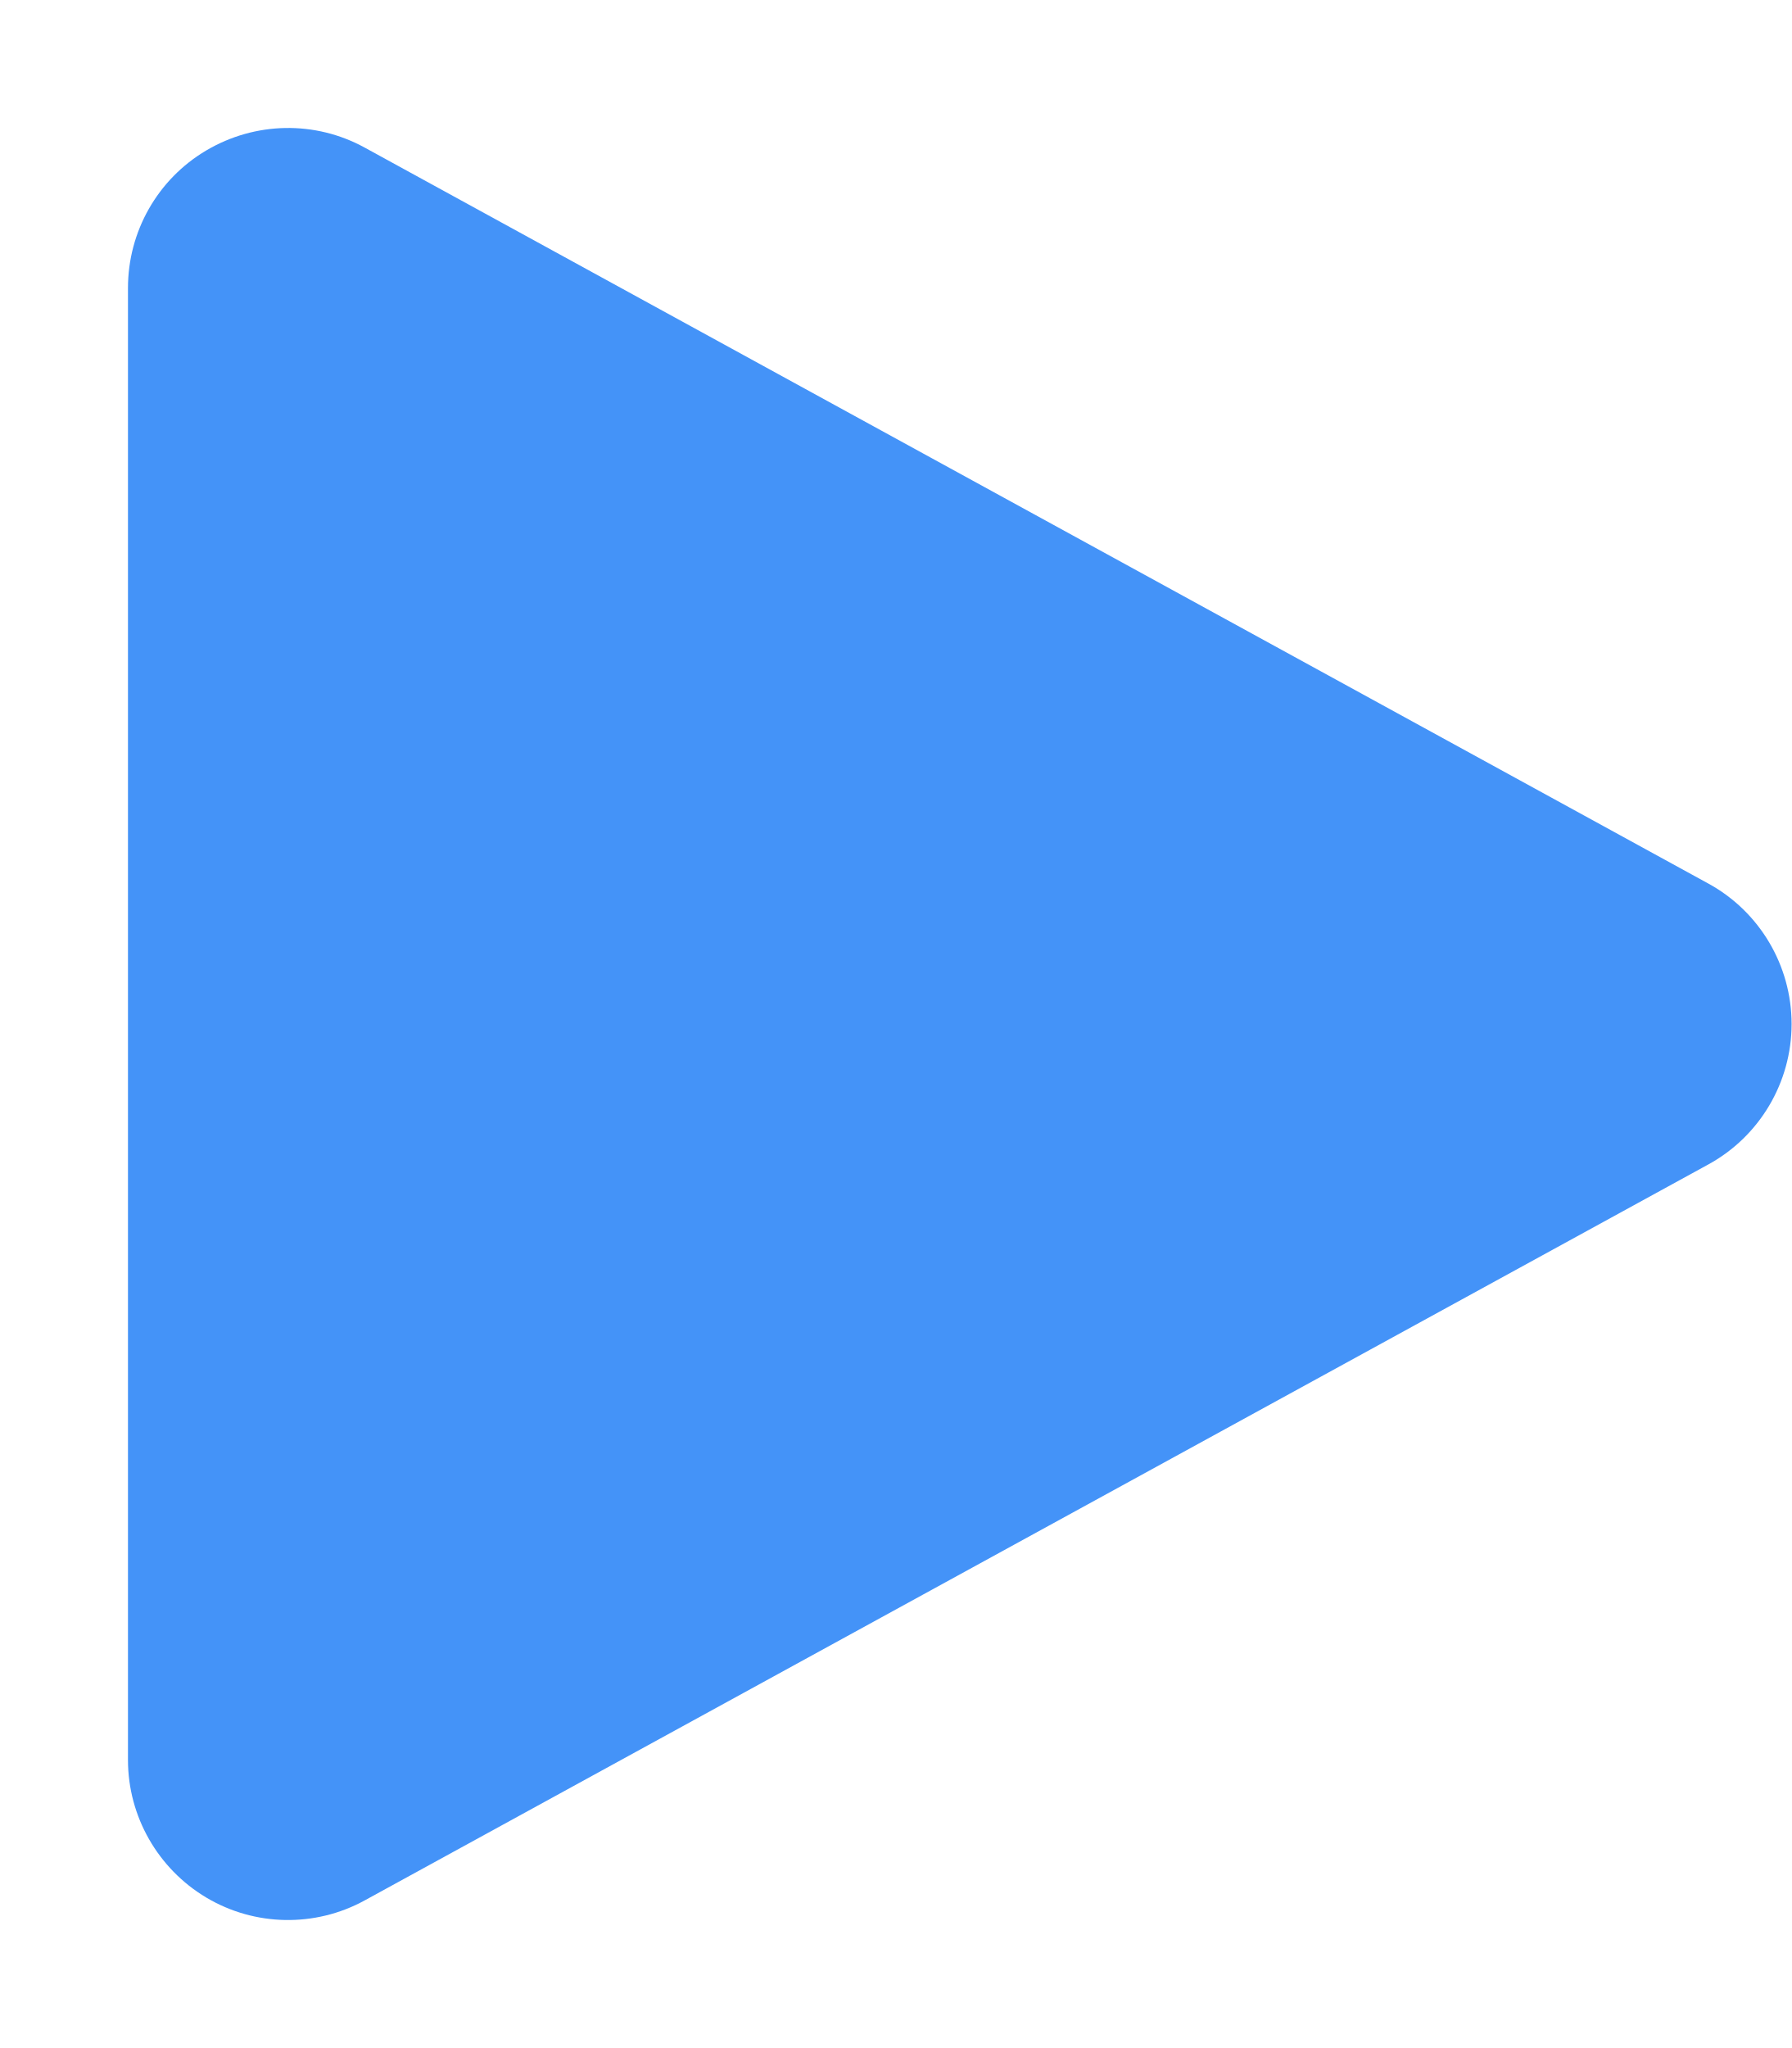
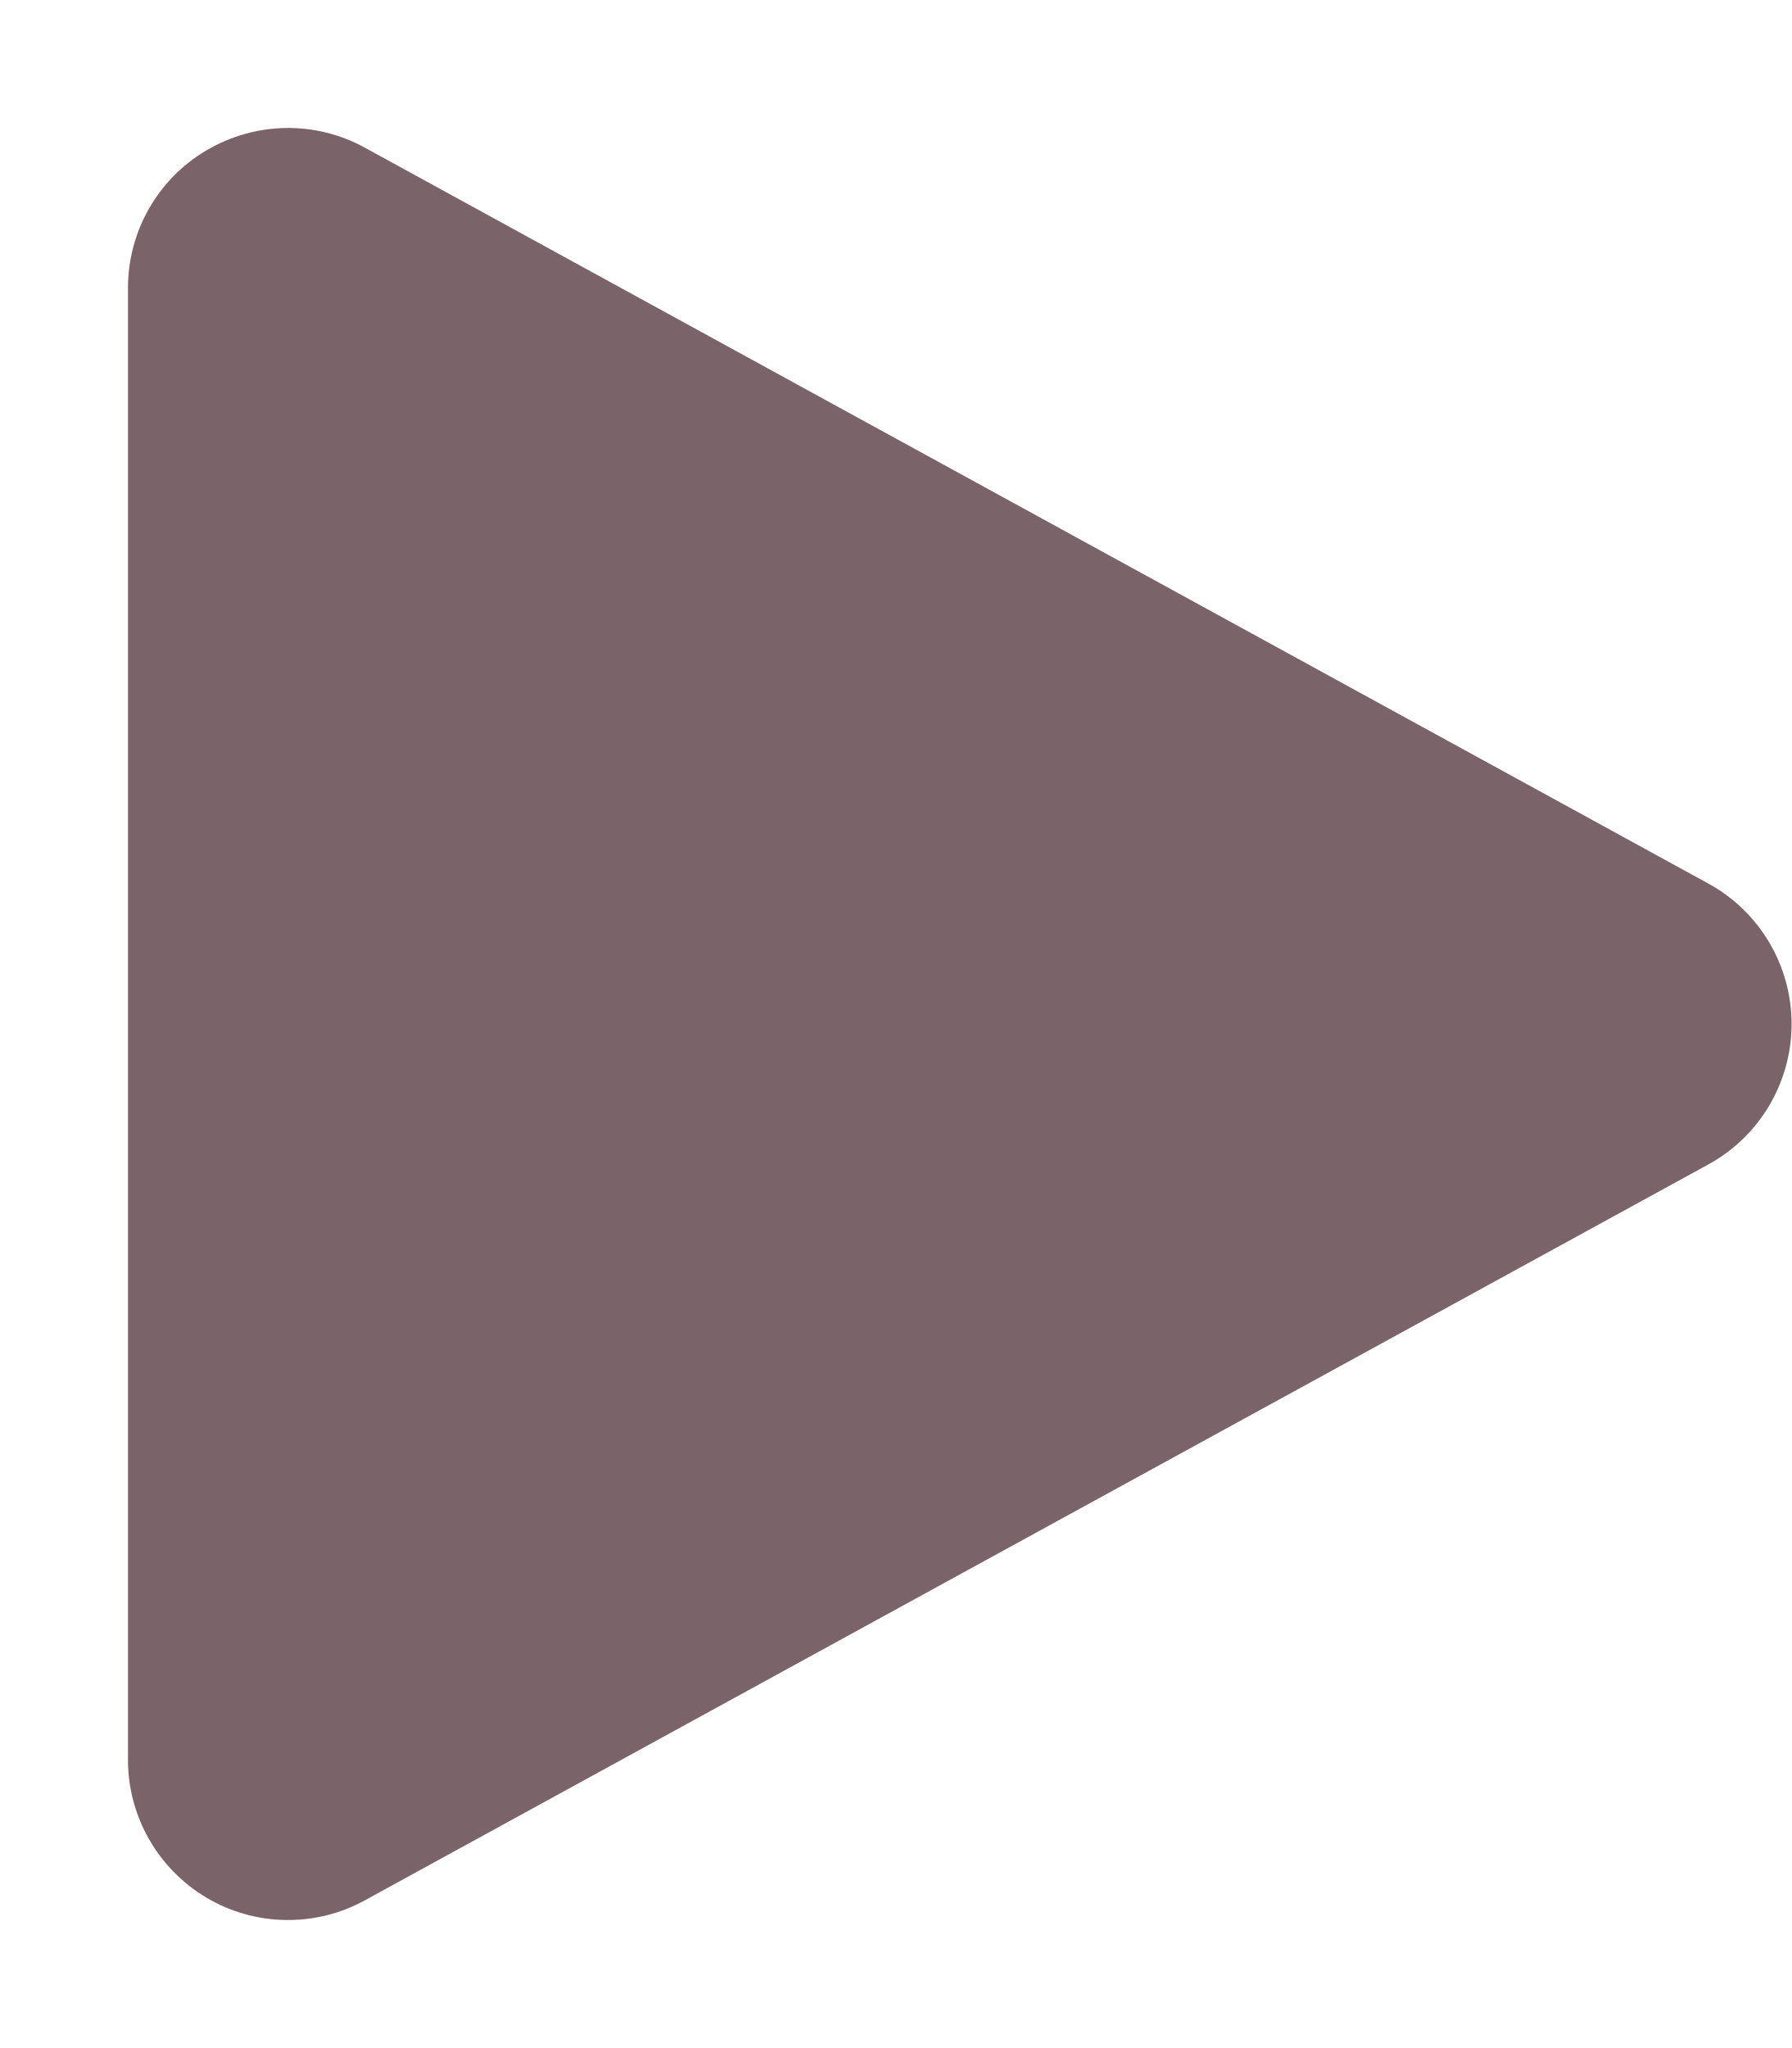
<svg xmlns="http://www.w3.org/2000/svg" viewBox="0 0 448 512">
-   <path fill="#4493f8" d="M91.2 36.9c-12.4-6.8-27.4-6.5-39.6 .7S32 57.9 32 72l0 368c0 14.1 7.5 27.2 19.6 34.4s27.2 7.5 39.6 .7l336-184c12.8-7 20.8-20.5 20.8-35.1s-8-28.1-20.8-35.1l-336-184z" />
+   <path fill="#7A6369" d="M91.2 36.9c-12.4-6.8-27.4-6.5-39.6 .7S32 57.9 32 72l0 368c0 14.1 7.5 27.2 19.6 34.4s27.2 7.5 39.6 .7l336-184c12.8-7 20.8-20.5 20.8-35.1s-8-28.1-20.8-35.1l-336-184z" />
</svg>
